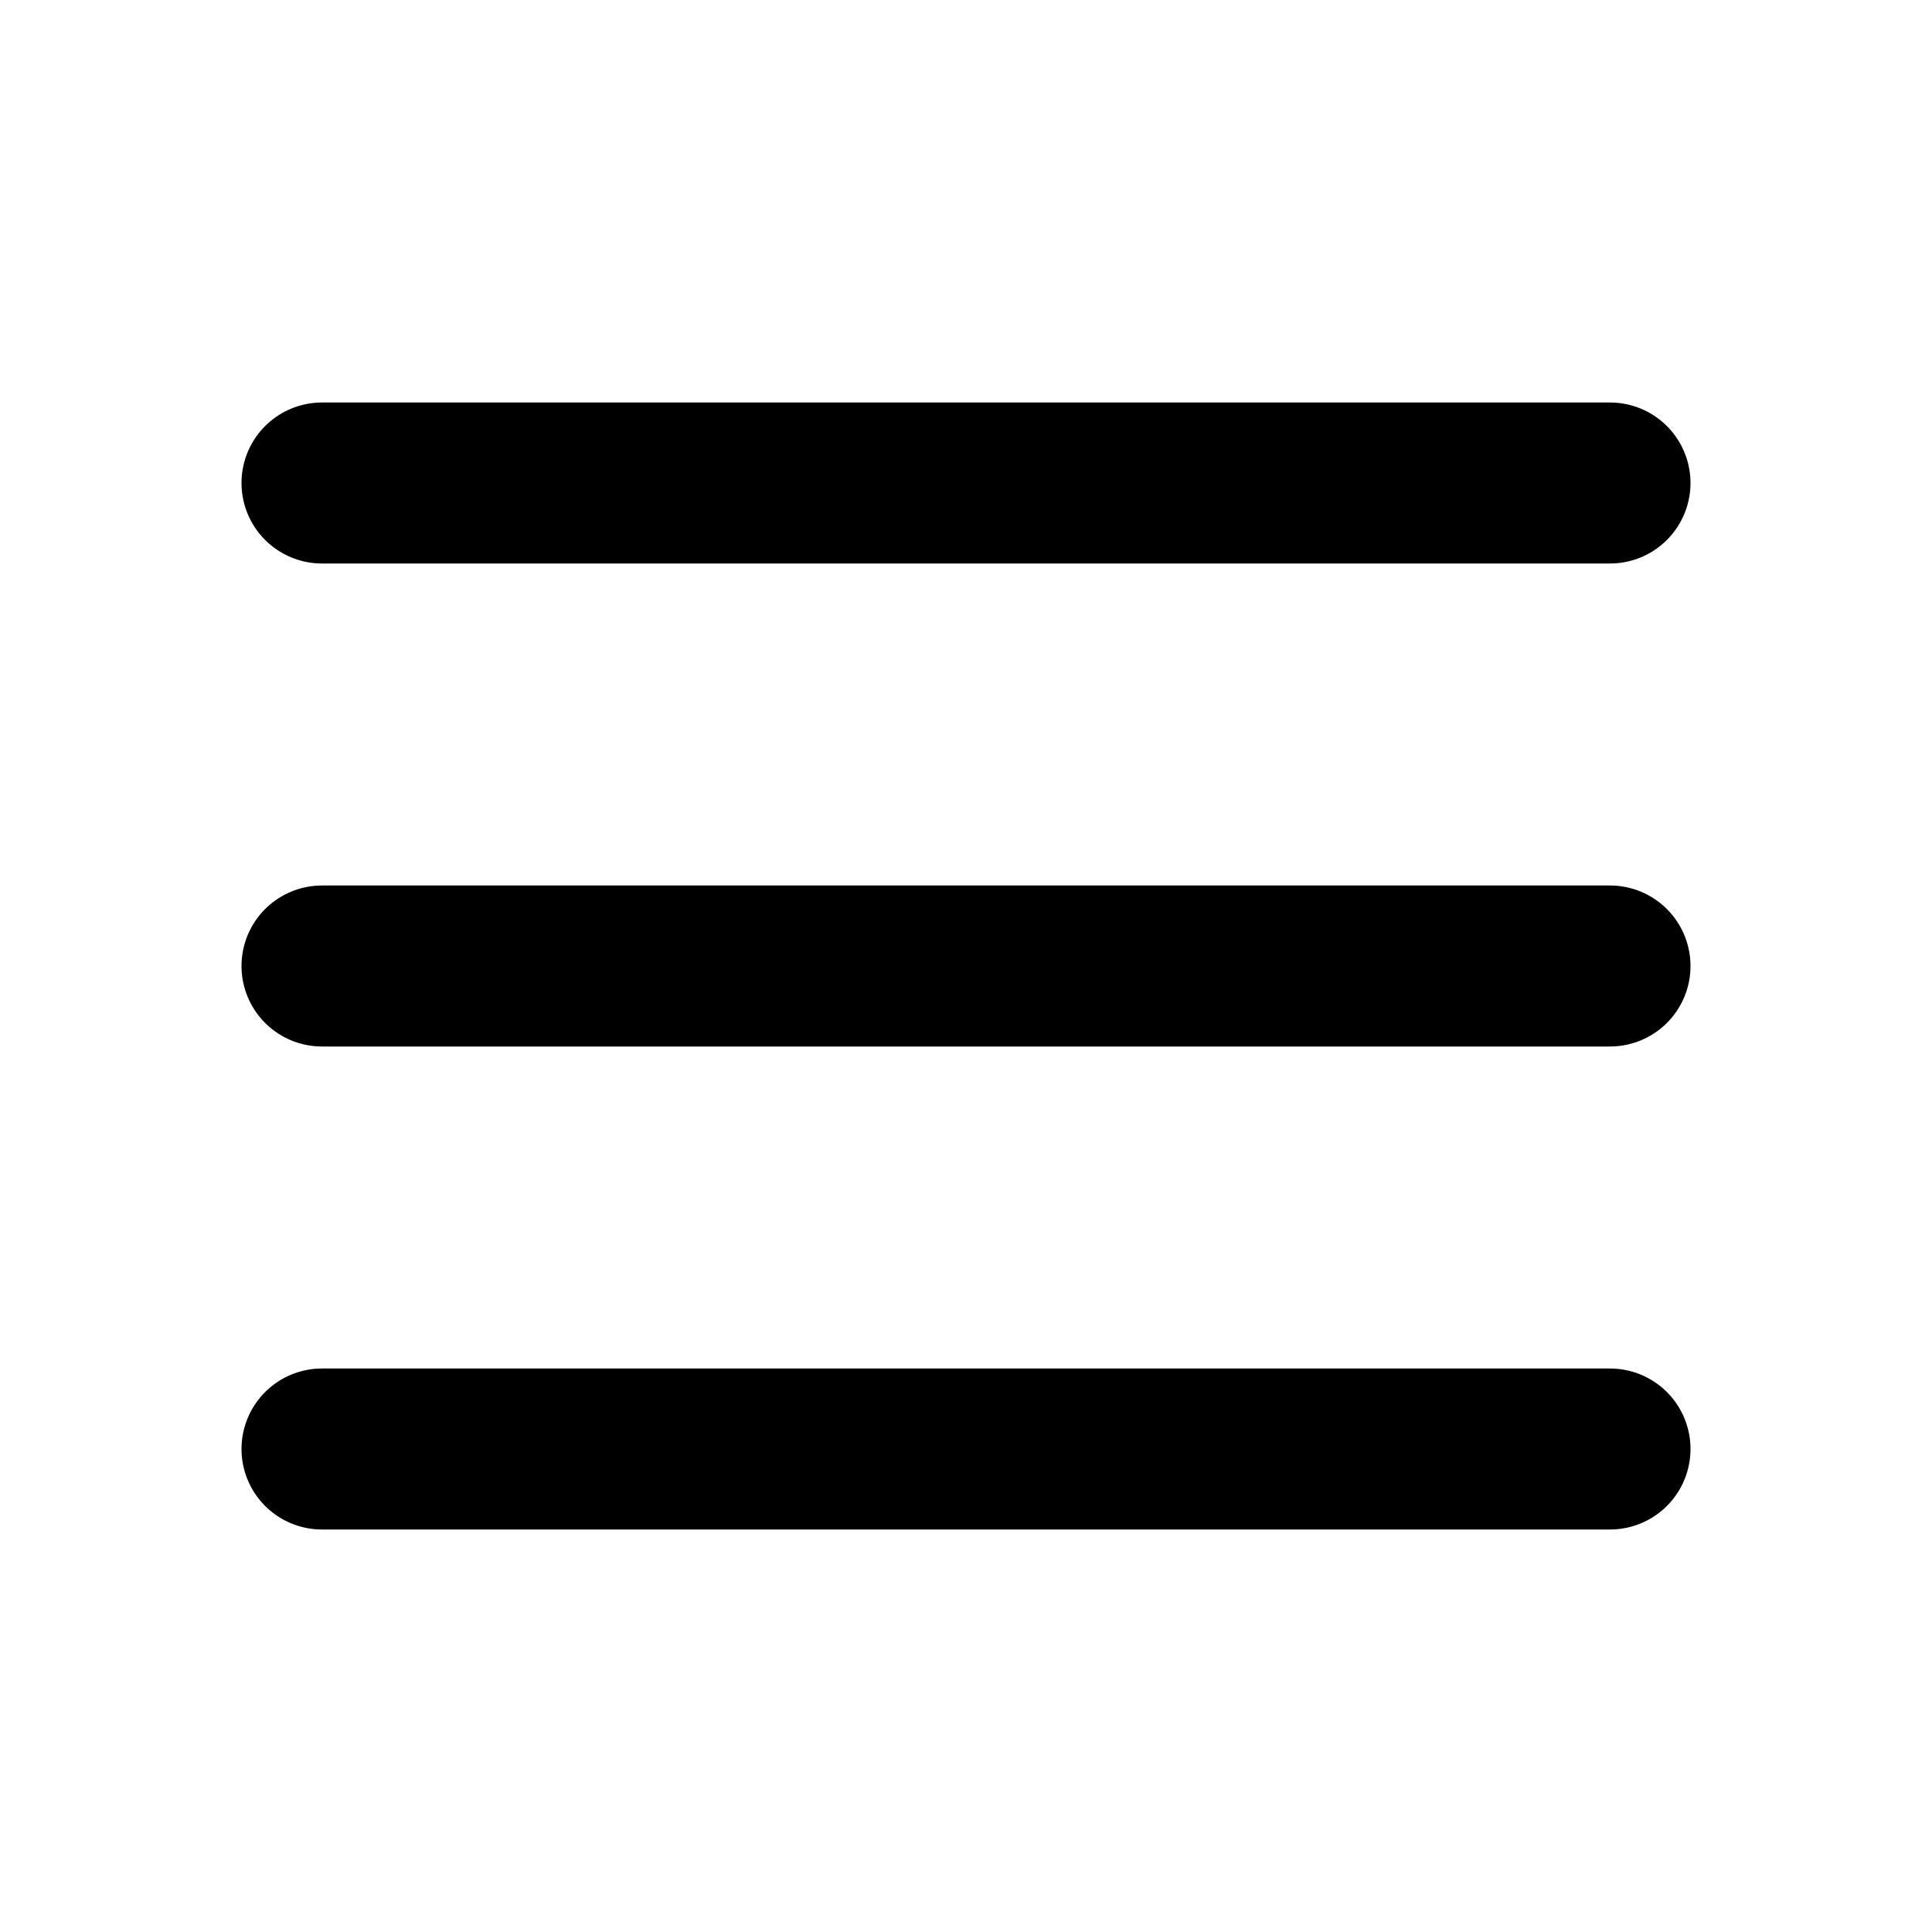
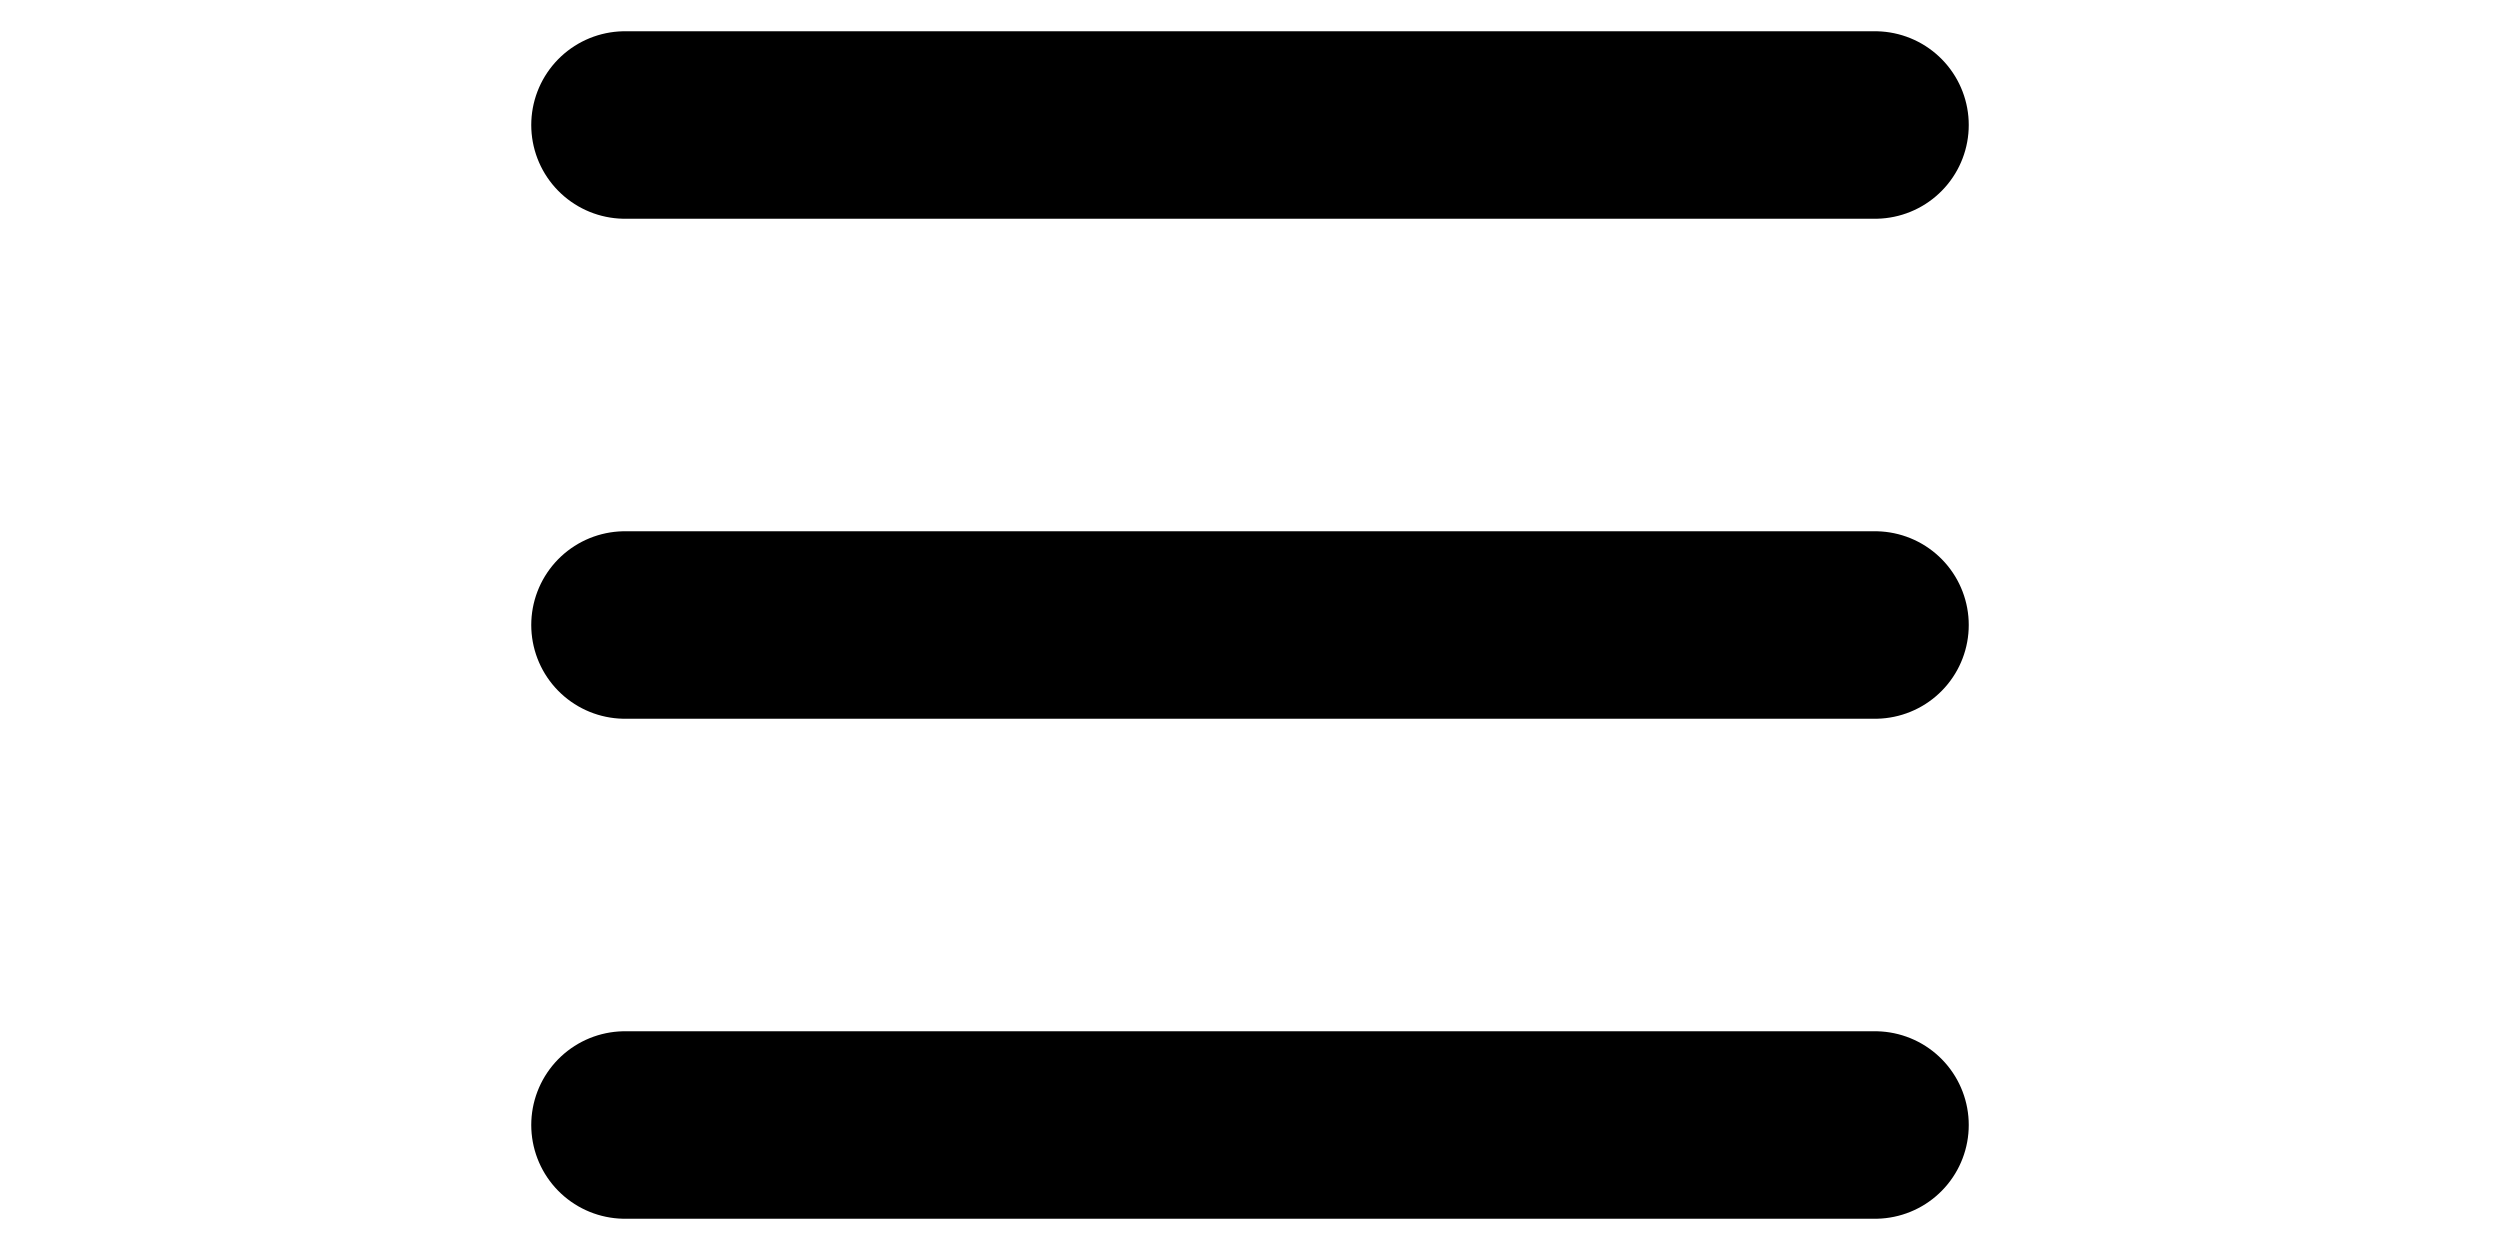
- <svg xmlns="http://www.w3.org/2000/svg" width="800px" height="800px" viewBox="0 0 24 24" fill="none">
-   <path d="M4 18L20 18" stroke="#000000" stroke-width="2" stroke-linecap="round" />
-   <path d="M4 12L20 12" stroke="#000000" stroke-width="2" stroke-linecap="round" />
-   <path d="M4 6L20 6" stroke="#000000" stroke-width="2" stroke-linecap="round" />
+ <svg xmlns="http://www.w3.org/2000/svg" width="24" height="12" viewBox="0 0 24 20" fill="none">
+   <path d="M2 10H22" stroke="black" stroke-width="3" stroke-linecap="round" />
+   <path d="M2 18H22" stroke="black" stroke-width="3" stroke-linecap="round" />
+   <path d="M2 2H22" stroke="black" stroke-width="3" stroke-linecap="round" />
</svg>
